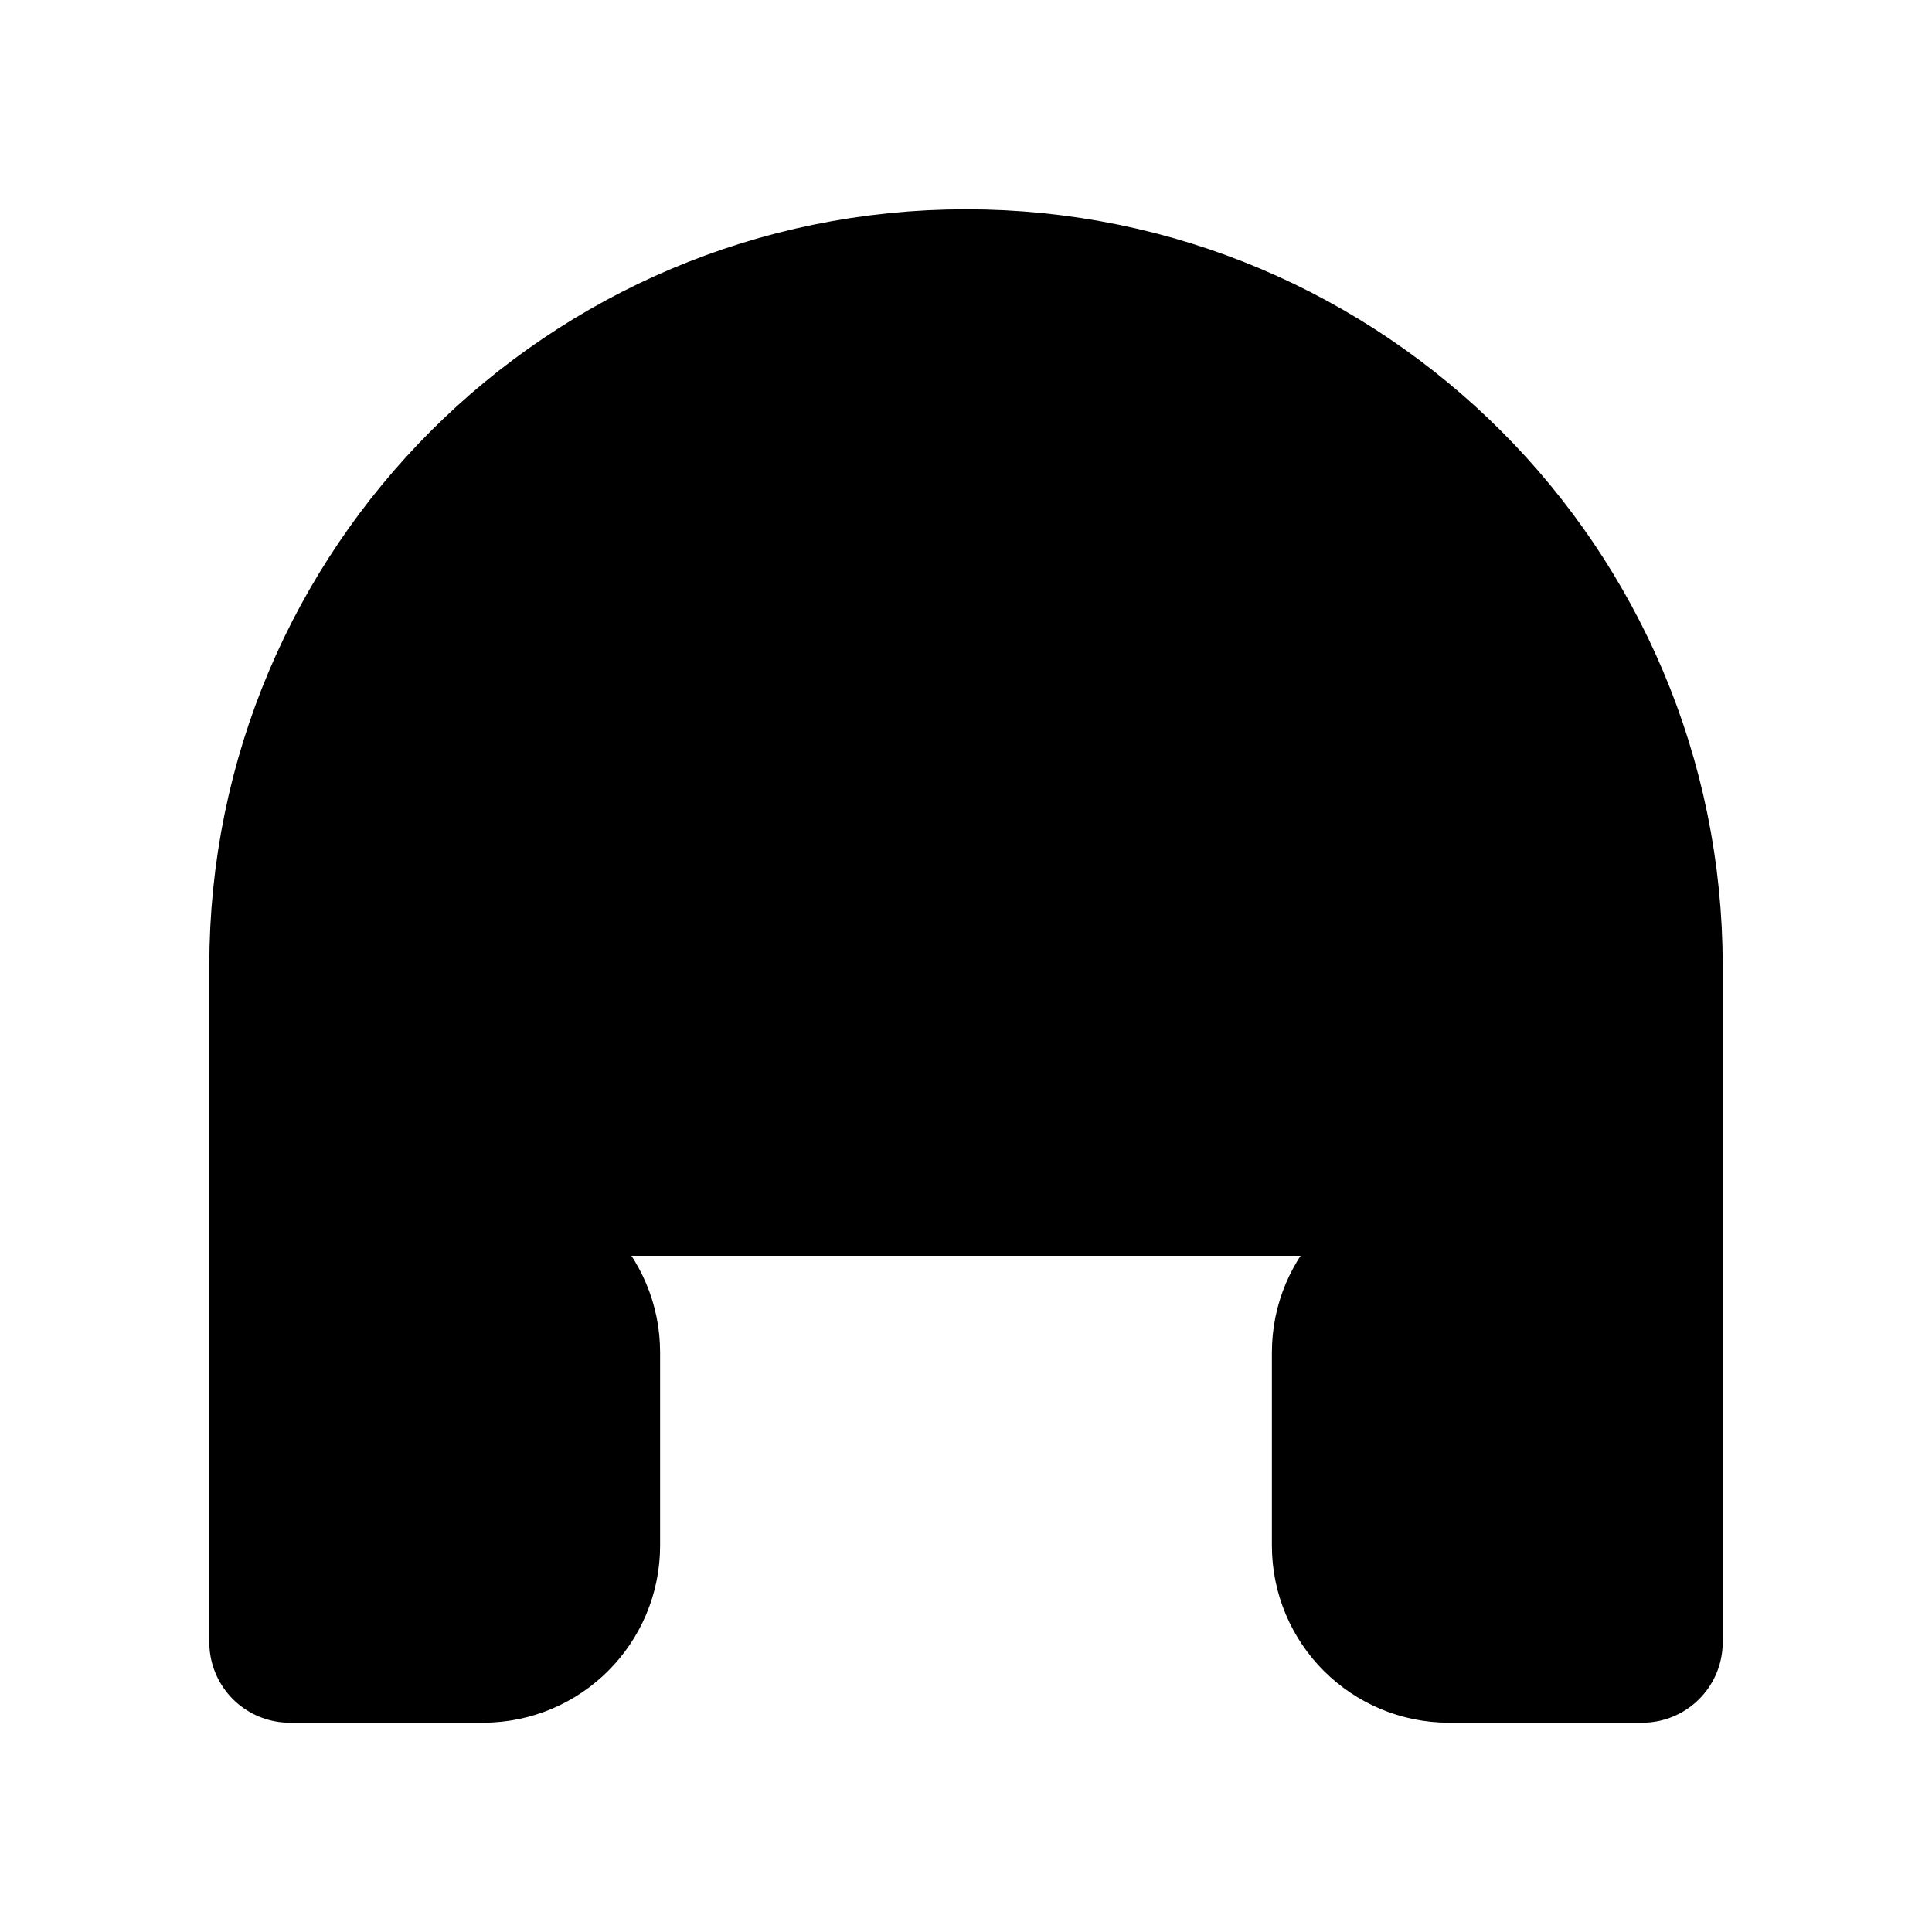
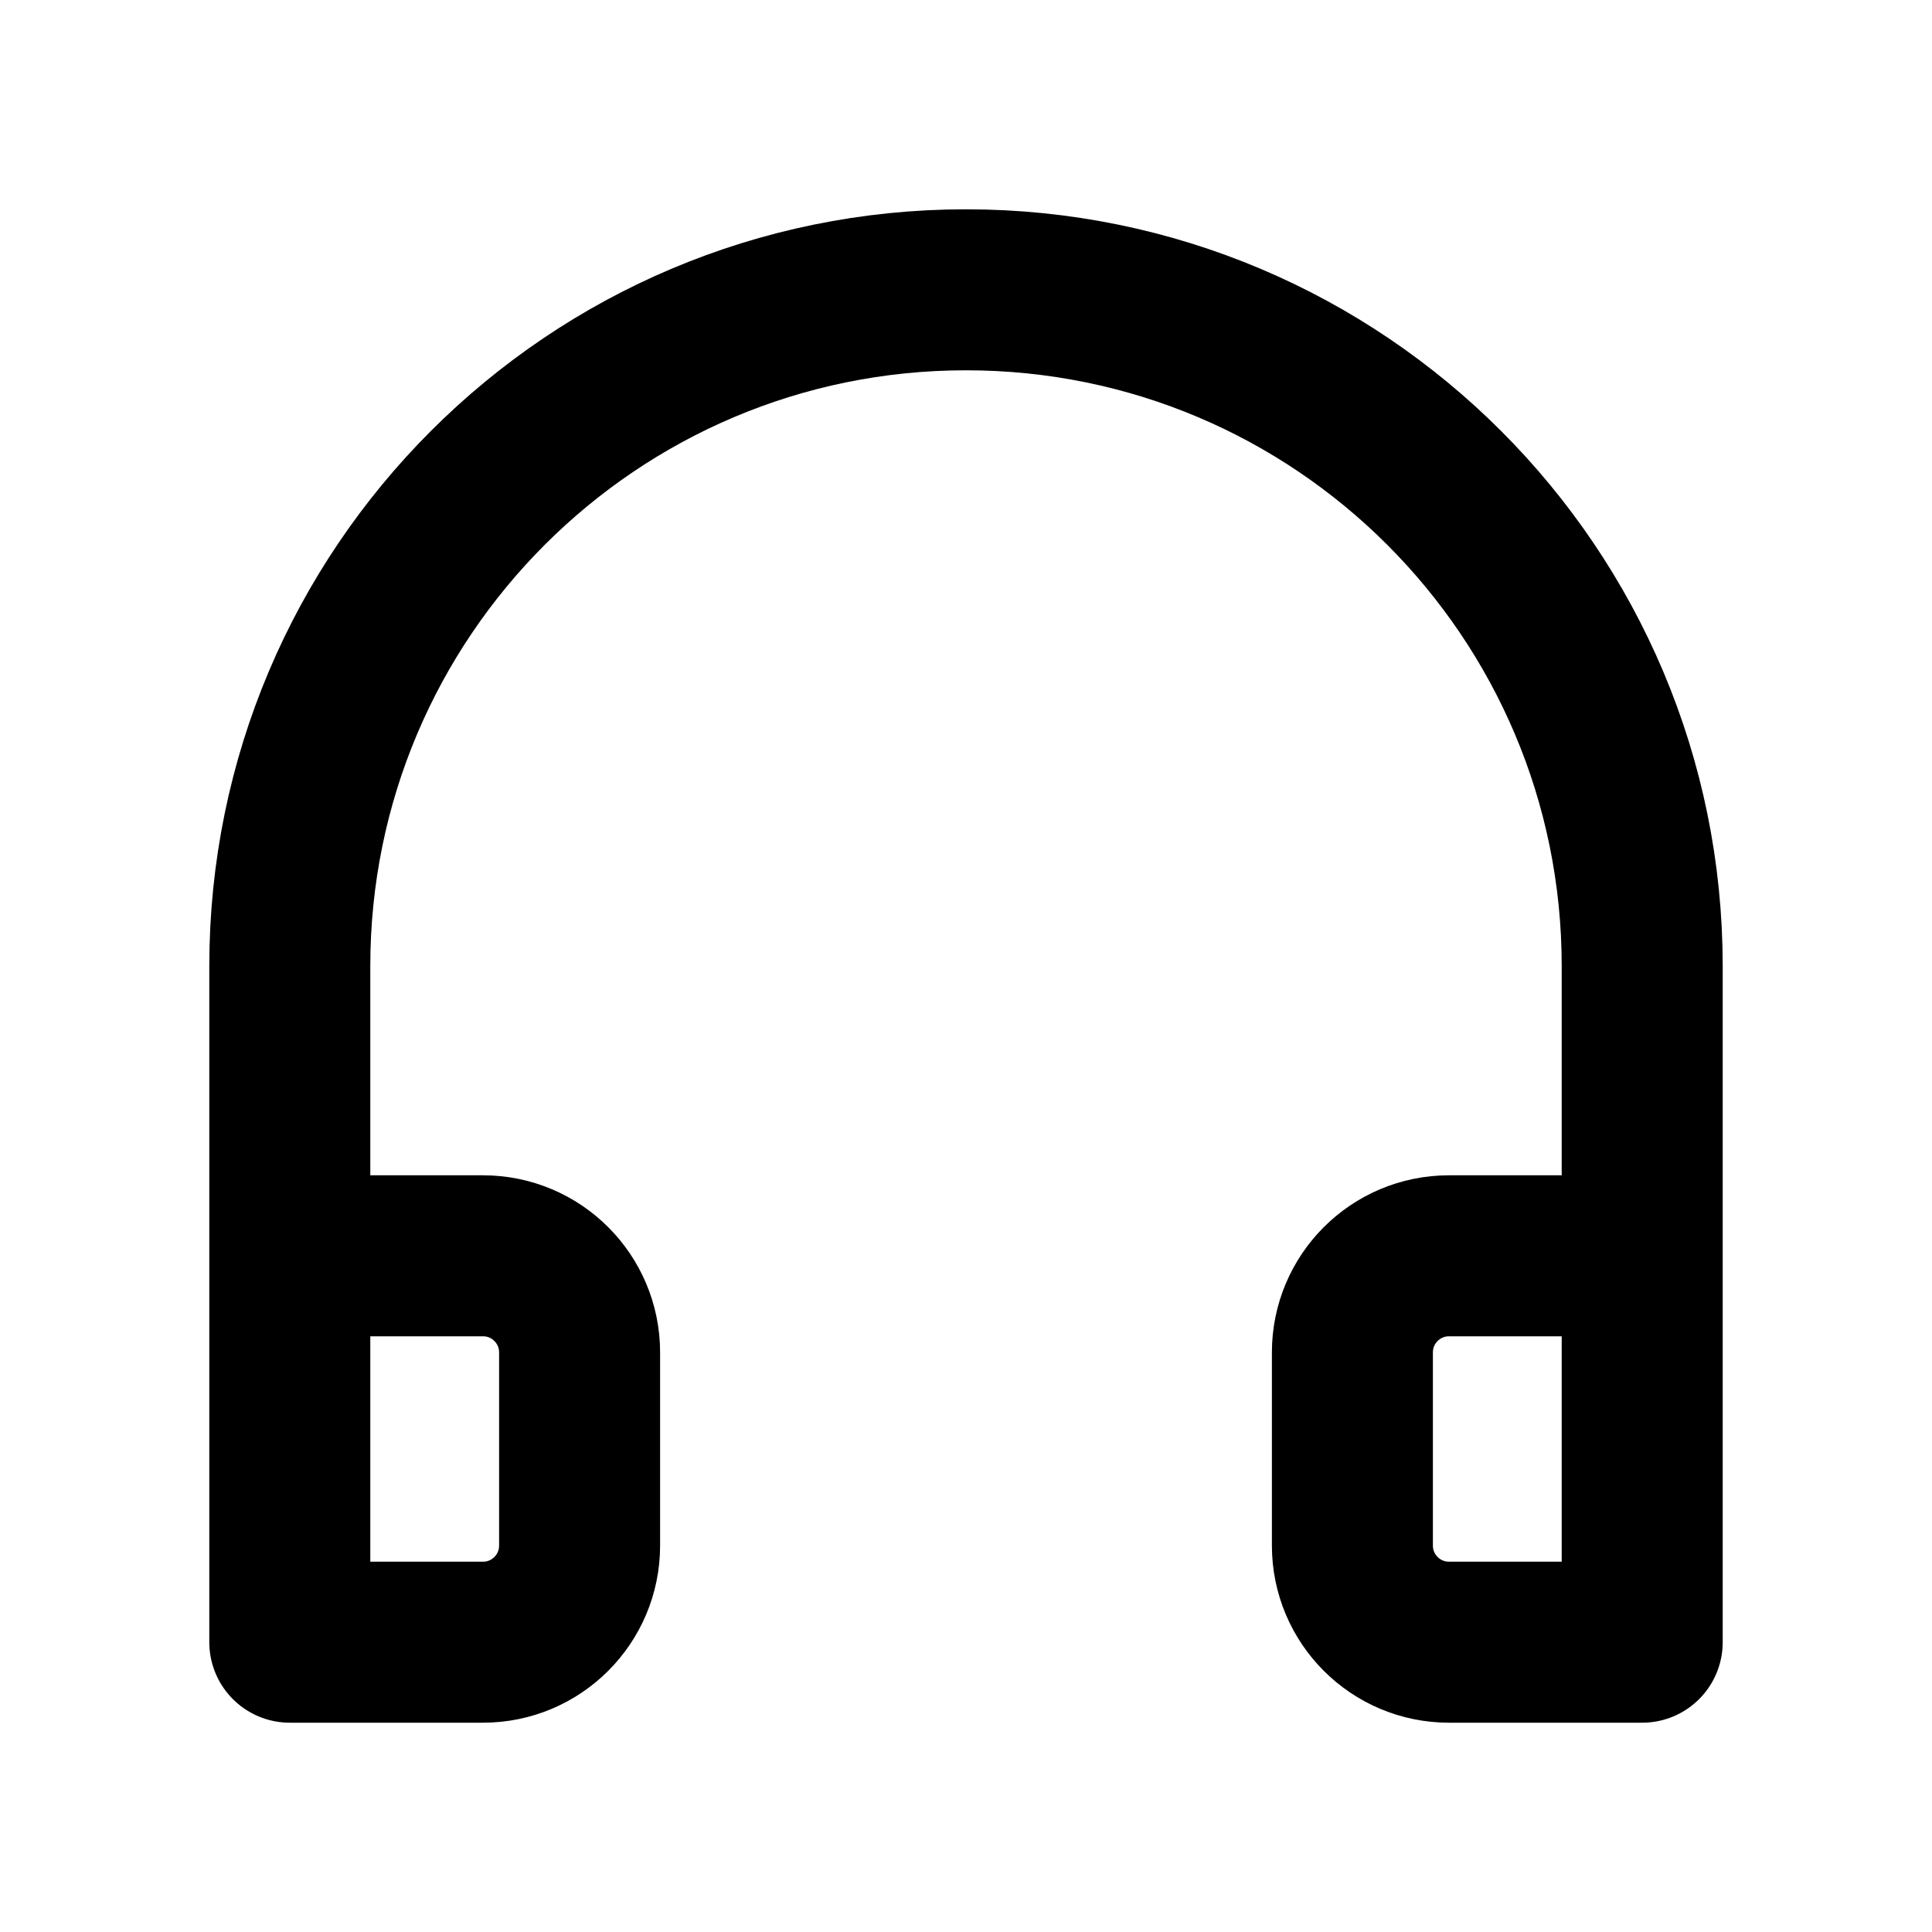
- <svg xmlns="http://www.w3.org/2000/svg" fill="currentColor" viewBox="0 0 24 24">
-   <path stroke="currentColor" stroke-linejoin="round" stroke-width="2" d="M3.6 15.6H6a1.2 1.2 0 0 1 1.2 1.2v2.4A1.2 1.2 0 0 1 6 20.4H3.6V12a8.4 8.4 0 0 1 16.8 0v8.4H18a1.2 1.2 0 0 1-1.2-1.2v-2.4a1.2 1.2 0 0 1 1.2-1.2h2.4" />
+ <svg xmlns="http://www.w3.org/2000/svg" viewBox="0 0 24 24" fill="none">
+   <path stroke="currentColor" stroke-linejoin="round" stroke-width="2" d="M3.6 15.6H6a1.2 1.2 0 0 1 1.2 1.2v2.4A1.2 1.2 0 0 1 6 20.4H3.6V12a8.4 8.4 0 0 1 16.8 0v8.4H18a1.2 1.2 0 0 1-1.2-1.2v-2.4a1.2 1.2 0 0 1 1.2-1.2h2.4" fill="none" />
</svg>
